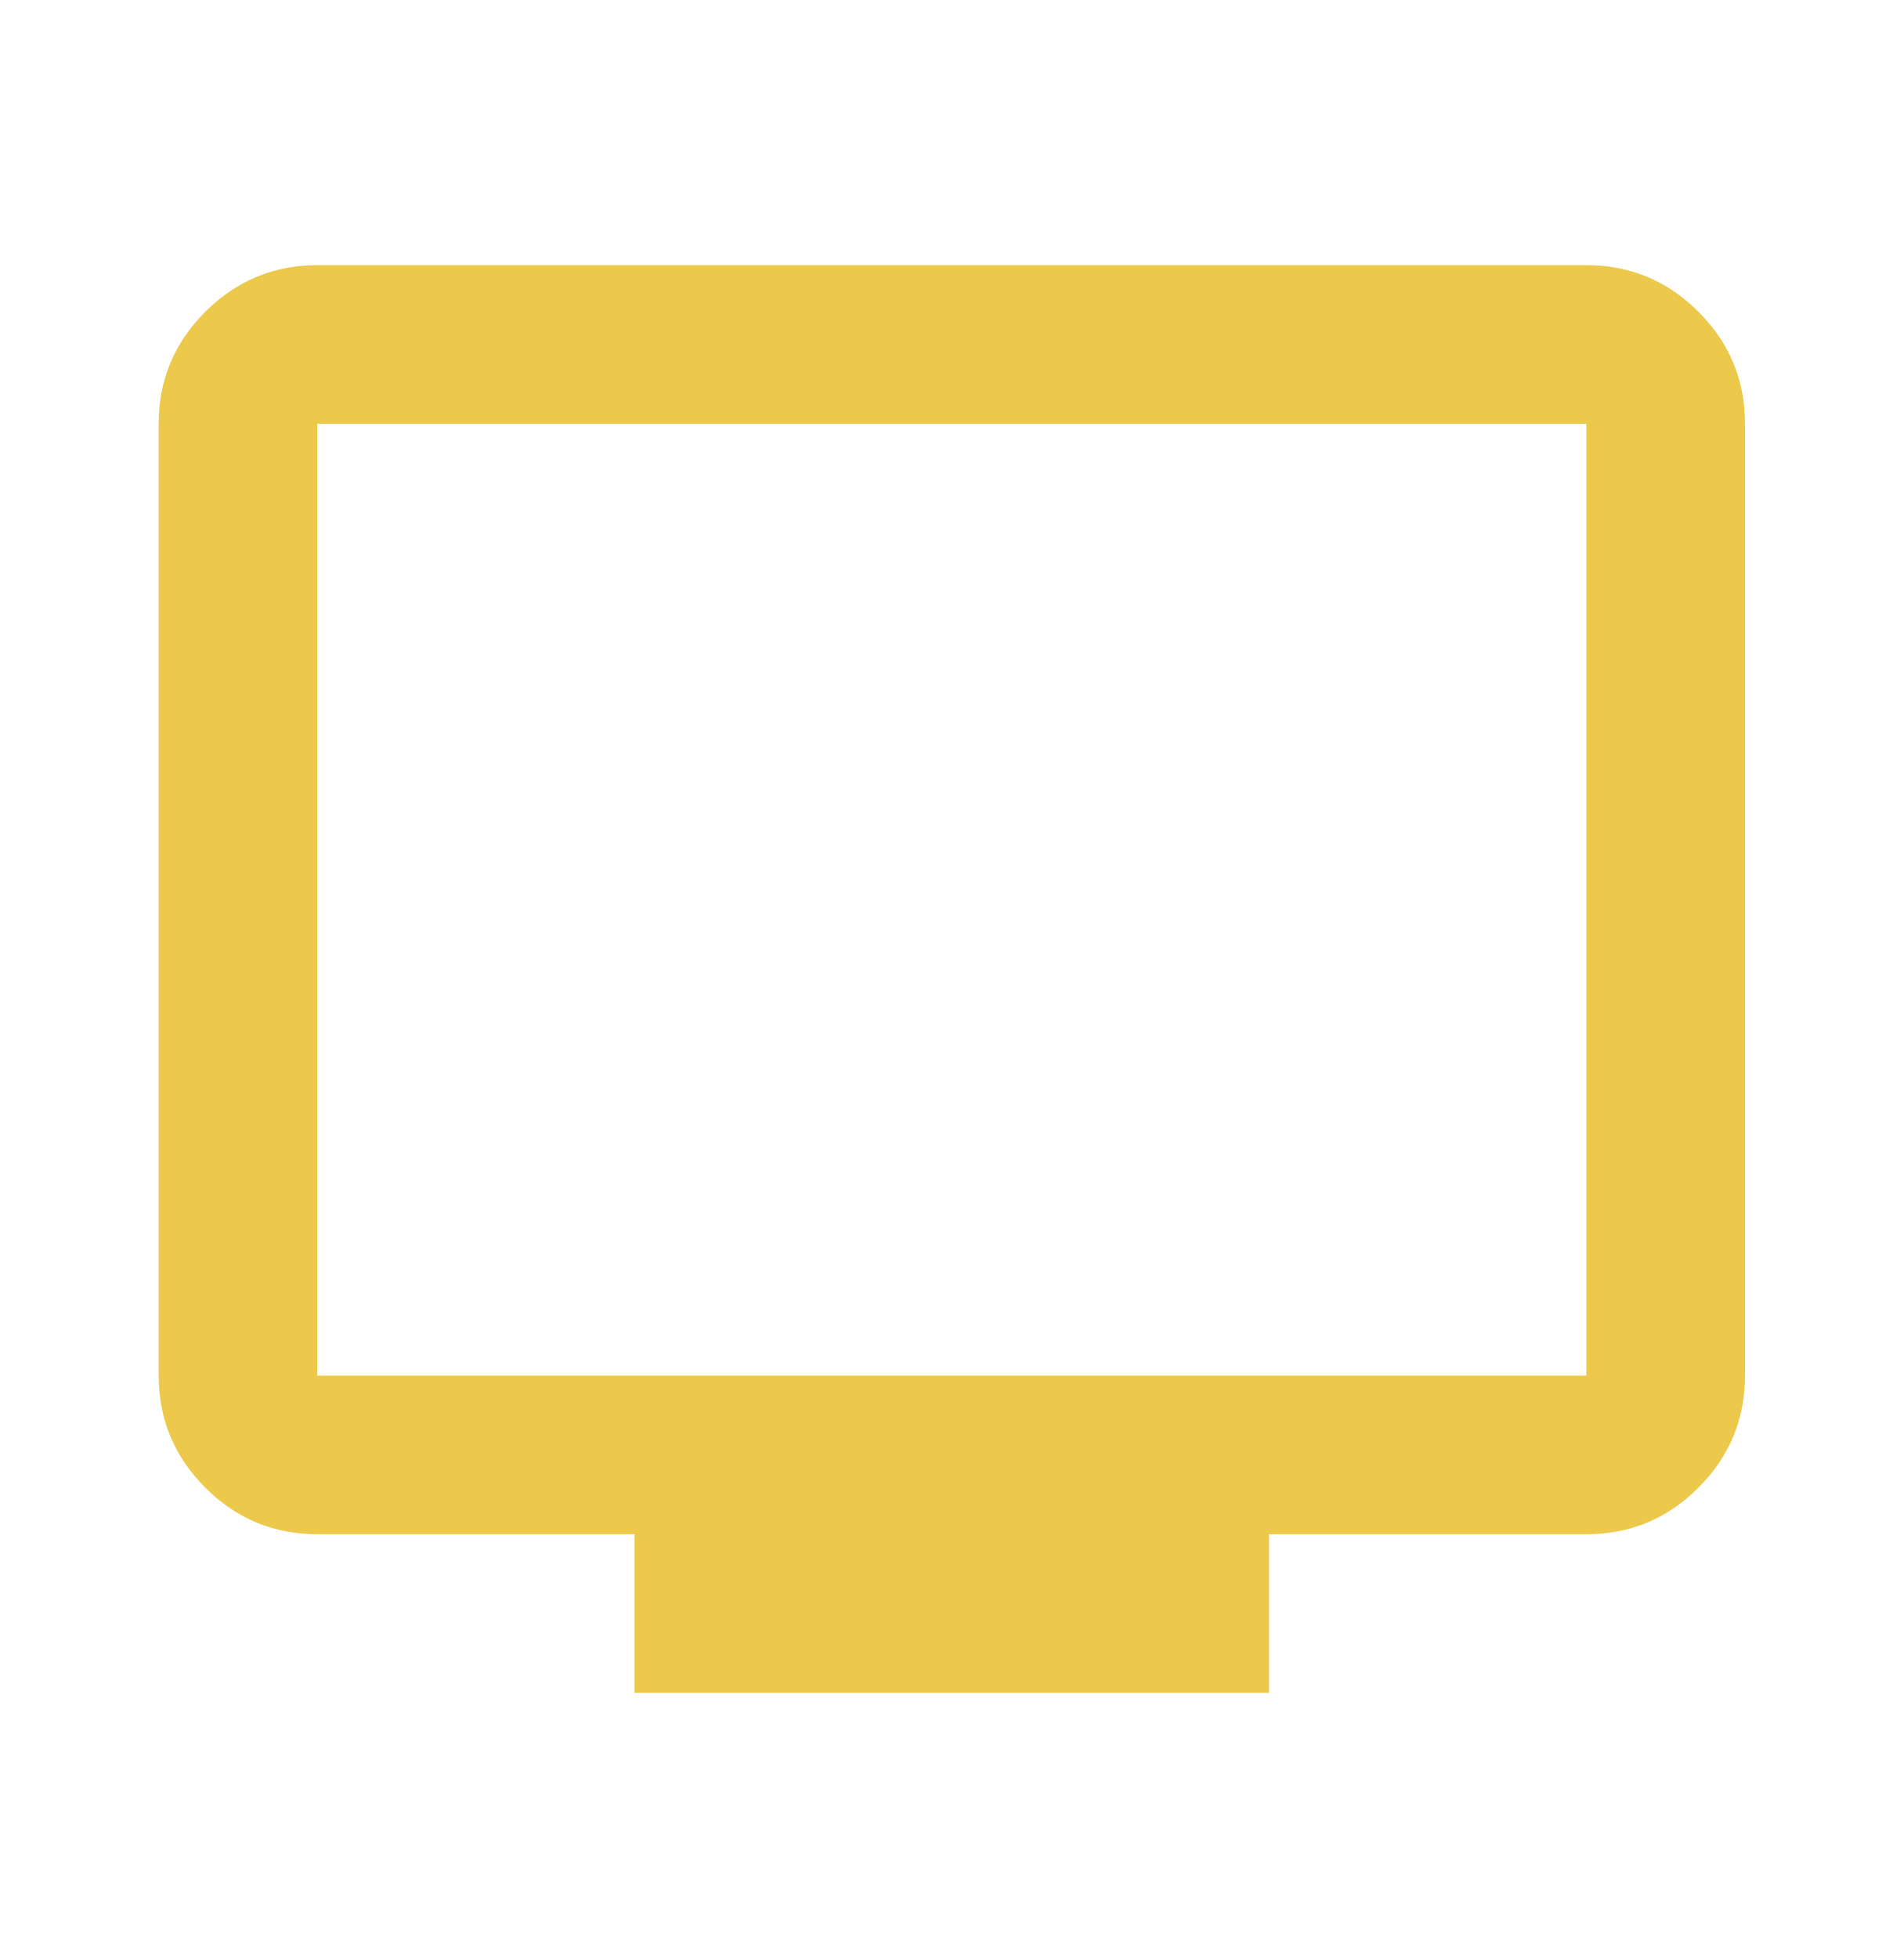
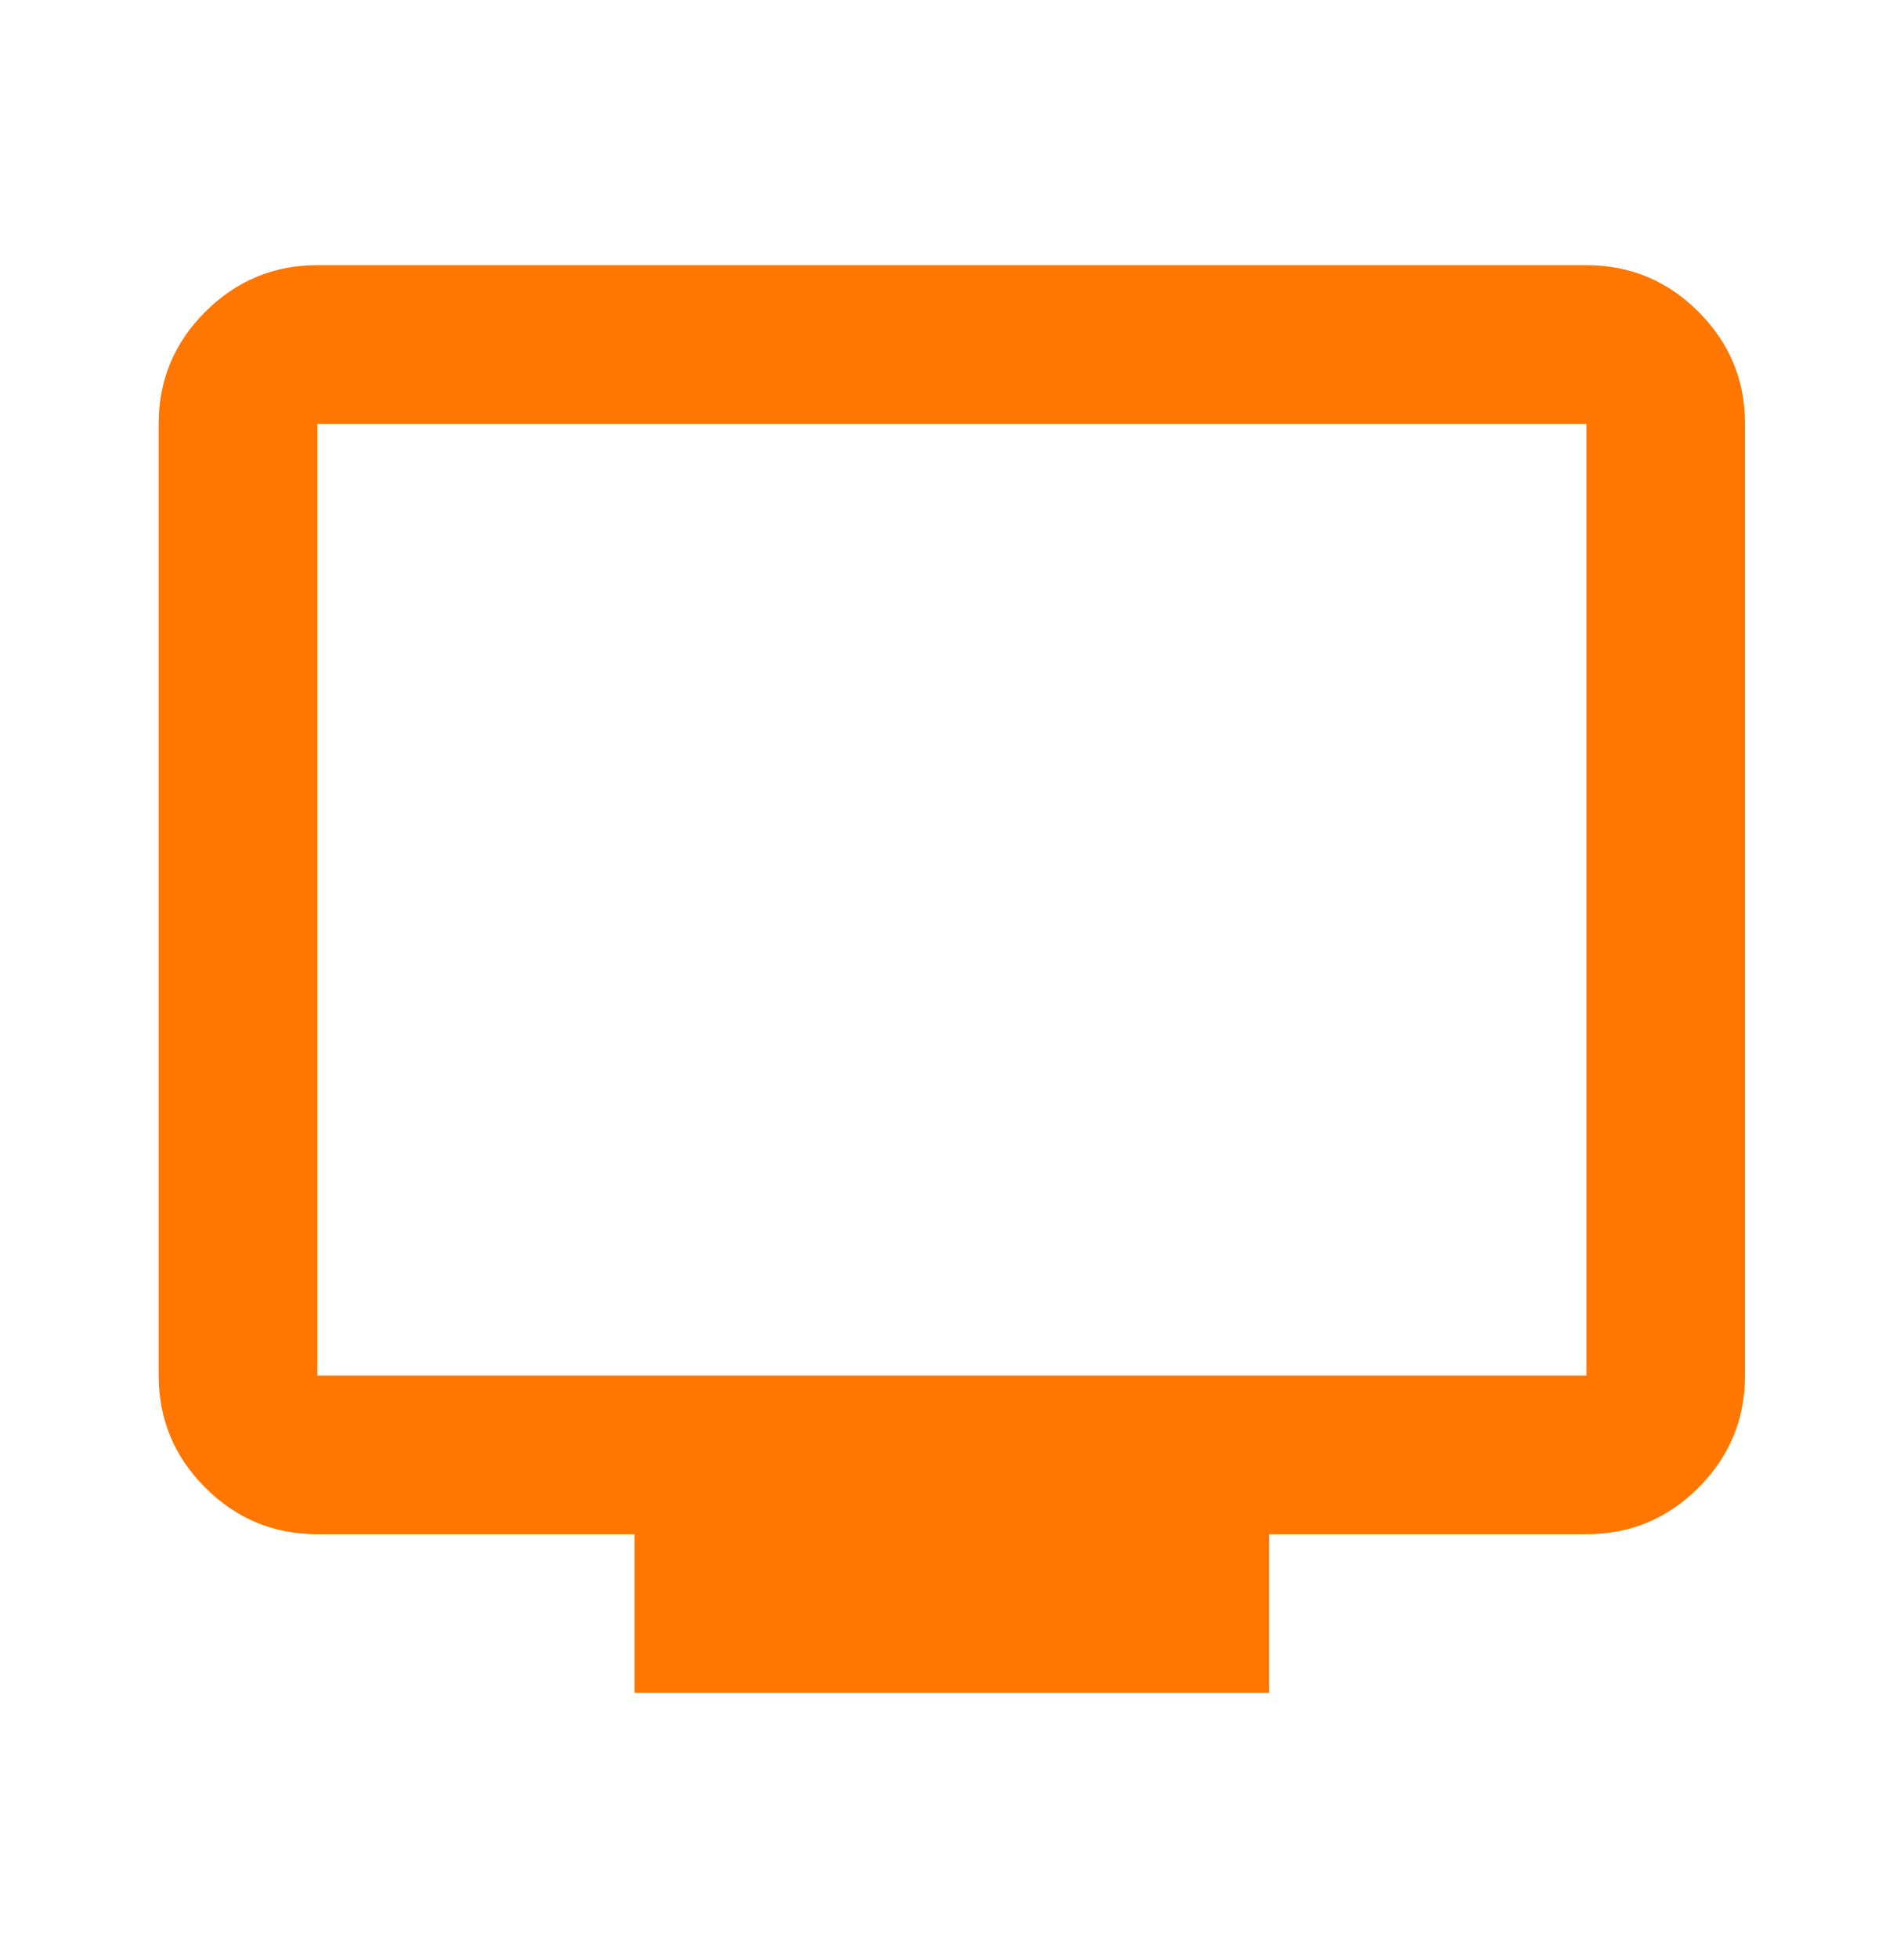
<svg xmlns="http://www.w3.org/2000/svg" width="35" height="36" viewBox="0 0 35 36" fill="none">
-   <path d="M11.667 31.125V28.208H5.833C5.031 28.208 4.345 27.923 3.774 27.352C3.204 26.782 2.918 26.095 2.917 25.292V7.792C2.917 6.99 3.203 6.303 3.774 5.732C4.346 5.162 5.032 4.876 5.833 4.875H29.167C29.969 4.875 30.656 5.161 31.227 5.732C31.799 6.304 32.084 6.991 32.083 7.792V25.292C32.083 26.094 31.798 26.781 31.227 27.352C30.657 27.924 29.97 28.209 29.167 28.208H23.333V31.125H11.667ZM5.833 25.292H29.167V7.792H5.833V25.292Z" fill="#ECC94B" />
+   <path d="M11.667 31.125V28.208H5.833C5.031 28.208 4.345 27.923 3.774 27.352C3.204 26.782 2.918 26.095 2.917 25.292V7.792C2.917 6.99 3.203 6.303 3.774 5.732C4.346 5.162 5.032 4.876 5.833 4.875H29.167C29.969 4.875 30.656 5.161 31.227 5.732C31.799 6.304 32.084 6.991 32.083 7.792V25.292C32.083 26.094 31.798 26.781 31.227 27.352C30.657 27.924 29.97 28.209 29.167 28.208H23.333V31.125H11.667ZM5.833 25.292H29.167V7.792H5.833V25.292Z" fill="#FF7601" />
</svg>
